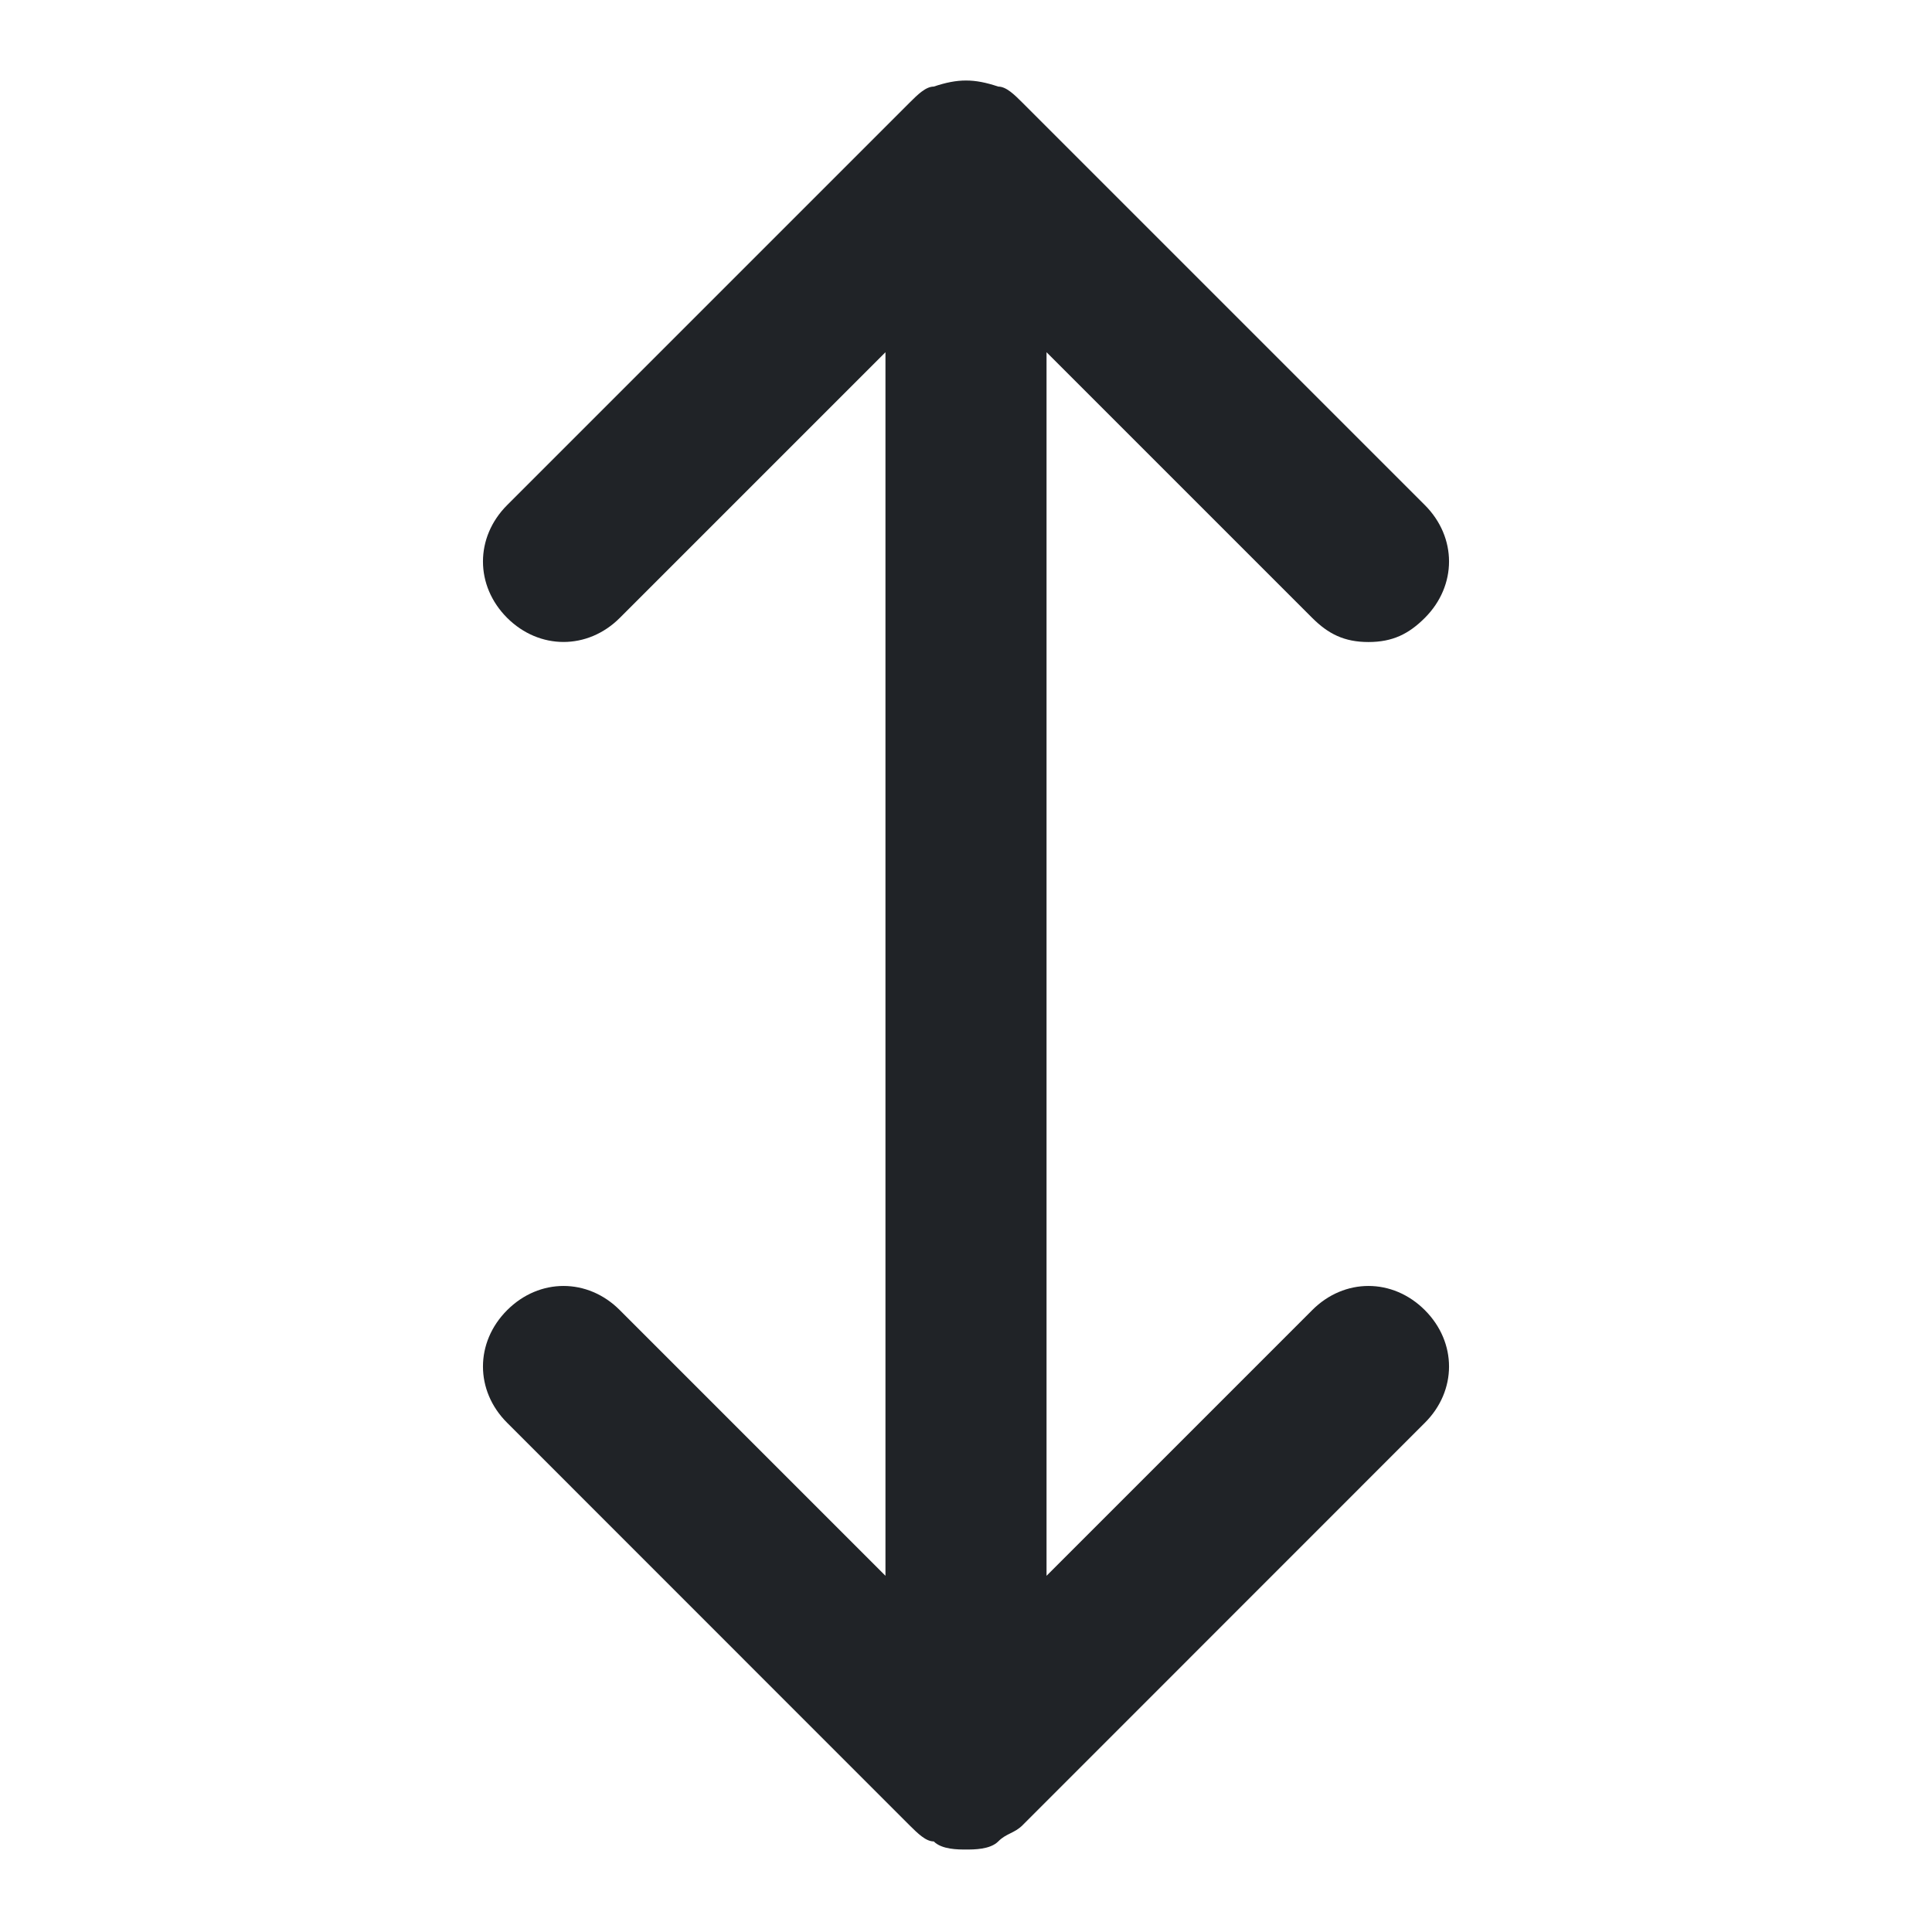
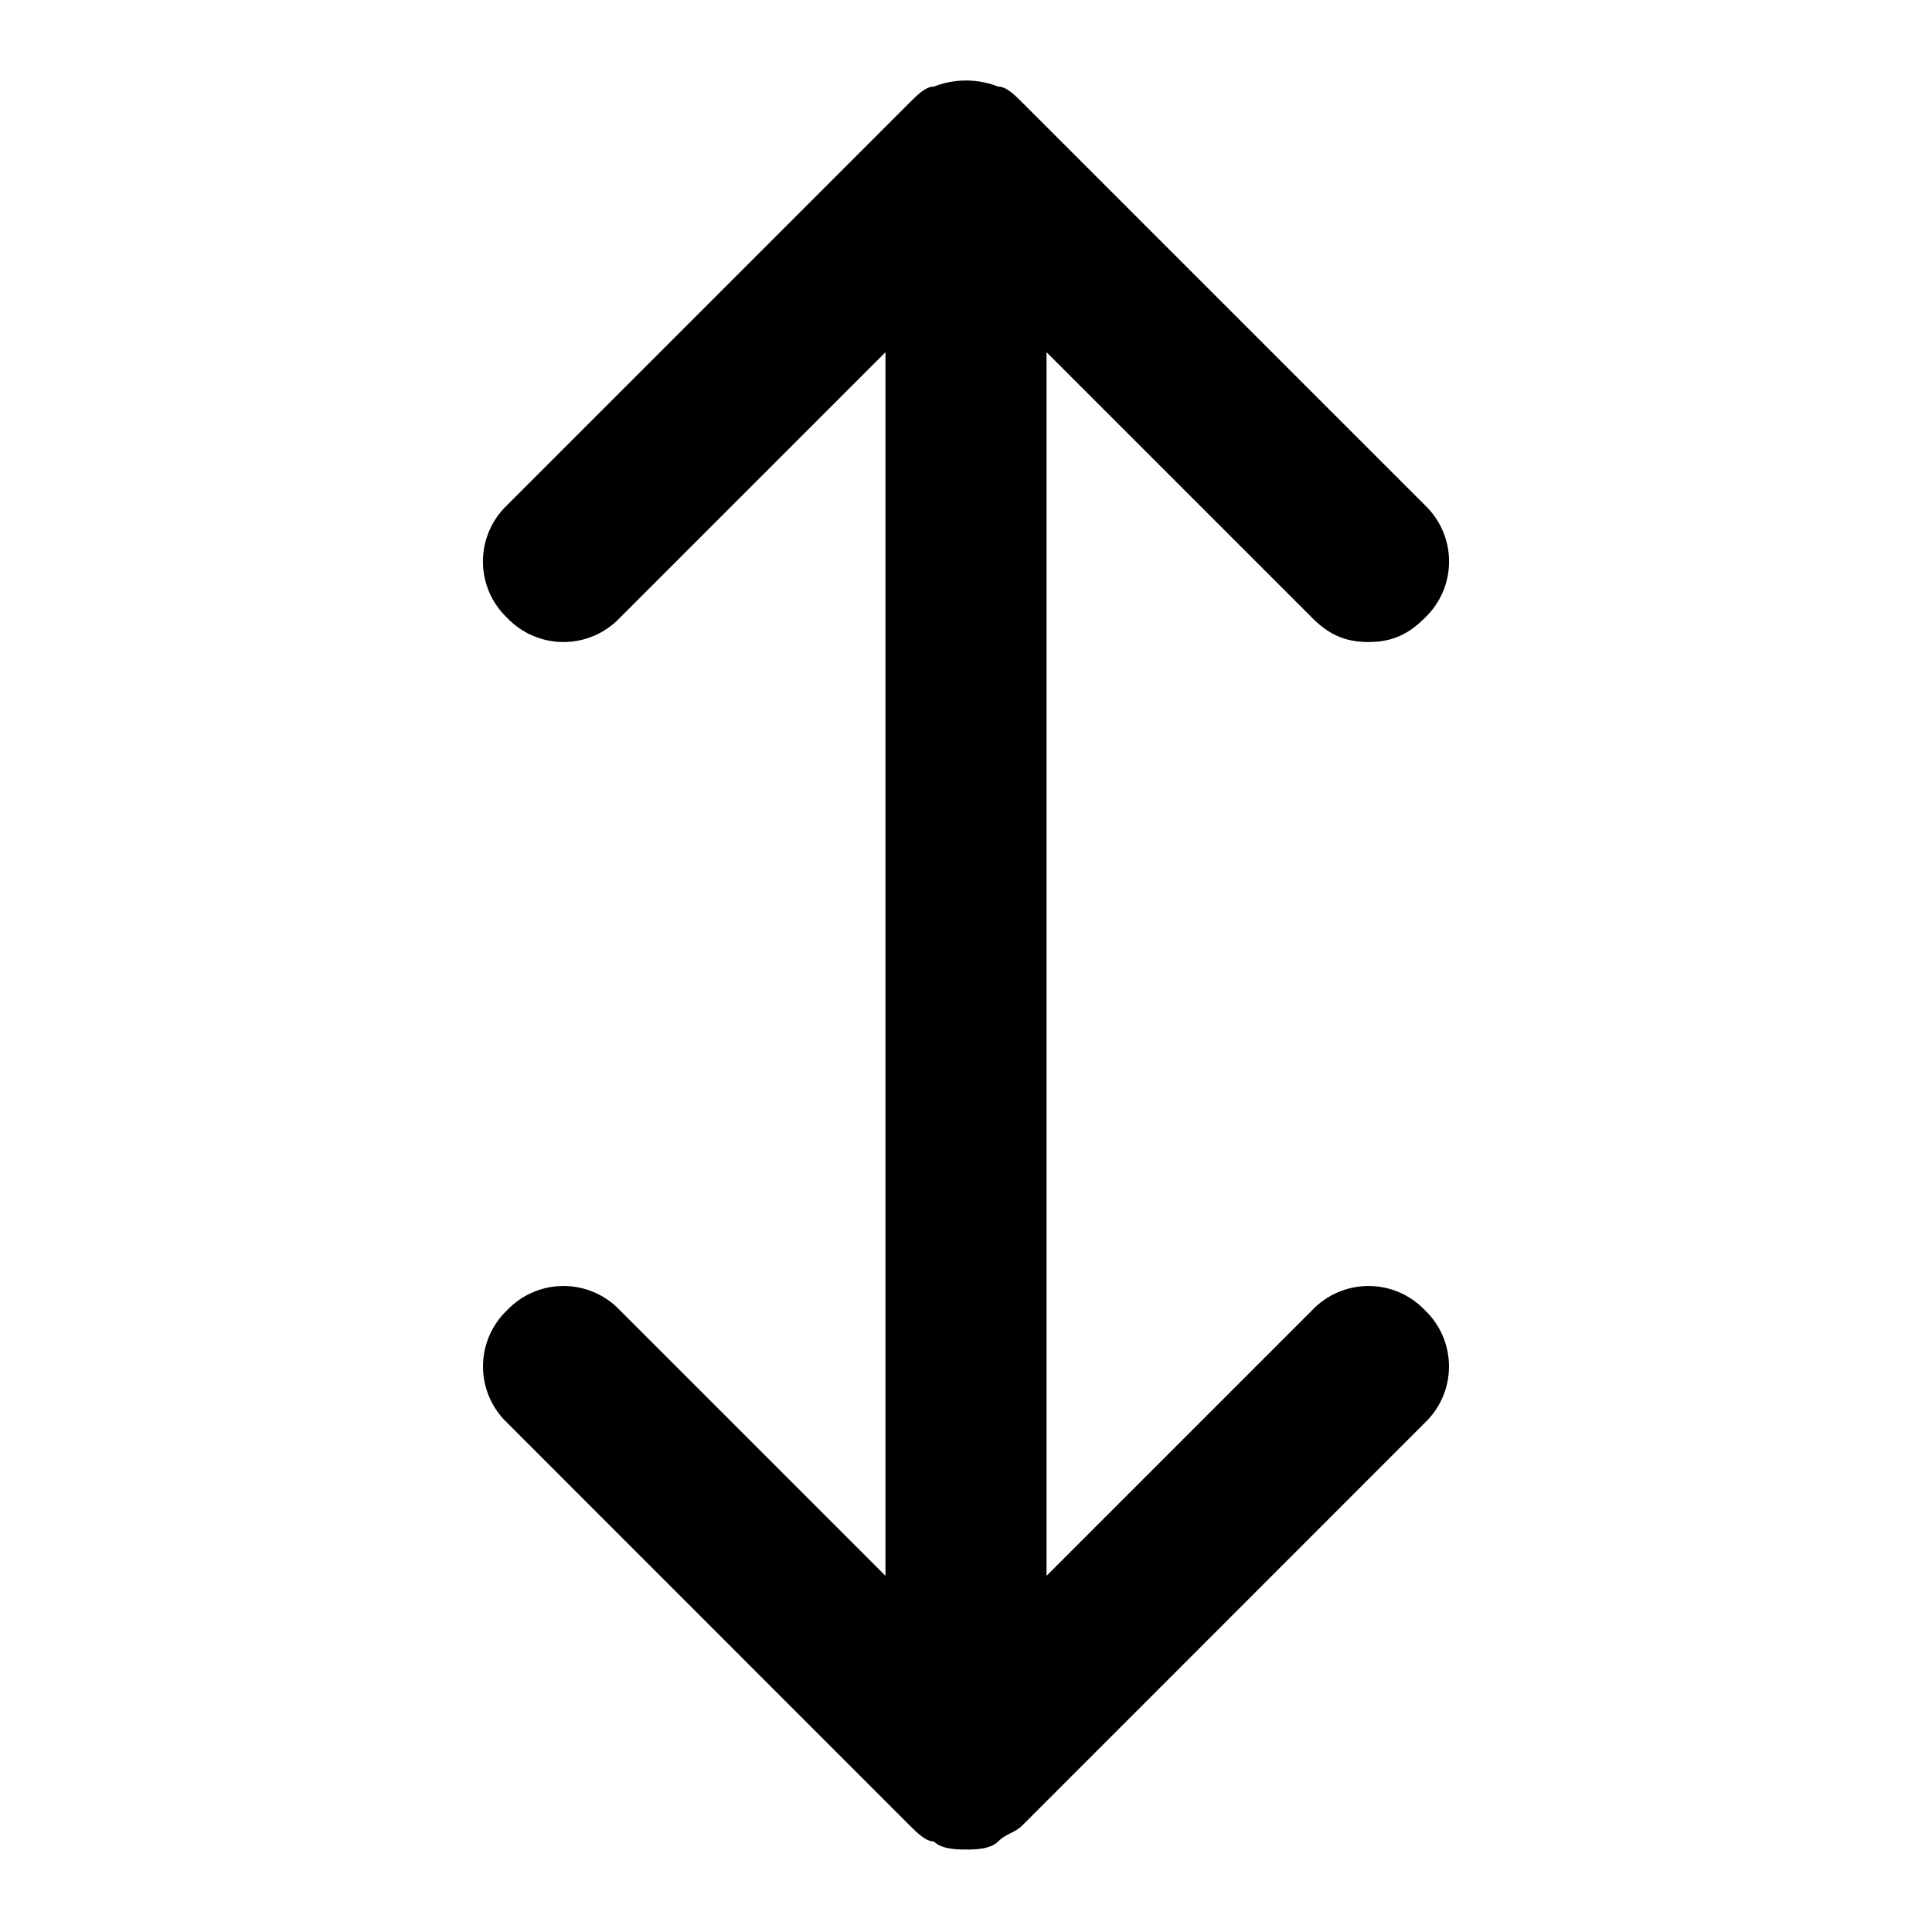
- <svg xmlns="http://www.w3.org/2000/svg" width="16" height="16" viewBox="0 0 16 16" fill="none">
-   <path d="M10.867 10.85L8.667 13.05V2.917L10.867 5.117C11 5.25 11.133 5.317 11.333 5.317C11.533 5.317 11.667 5.25 11.8 5.117C12.067 4.85 12.067 4.45 11.8 4.183L8.467 0.85C8.4 0.783 8.333 0.717 8.267 0.717C8.067 0.65 7.933 0.65 7.733 0.717C7.667 0.717 7.6 0.783 7.533 0.85L4.2 4.183C3.933 4.45 3.933 4.85 4.2 5.117C4.467 5.383 4.867 5.383 5.133 5.117L7.333 2.917V13.05L5.133 10.85C4.867 10.583 4.467 10.583 4.2 10.85C3.933 11.117 3.933 11.517 4.2 11.783L7.533 15.117C7.6 15.183 7.667 15.25 7.733 15.25C7.8 15.317 7.933 15.317 8 15.317C8.067 15.317 8.2 15.317 8.267 15.25C8.333 15.183 8.4 15.183 8.467 15.117L11.8 11.783C12.067 11.517 12.067 11.117 11.8 10.85C11.533 10.583 11.133 10.583 10.867 10.85Z" fill="#202327" />
+ <svg xmlns="http://www.w3.org/2000/svg" viewBox="0 0 16 16" class="sageicon">
+   <path d="m10.867 10.85-2.2 2.2V2.917l2.2 2.2c.133.133.266.2.466.2s.334-.067.467-.2a.644.644 0 0 0 0-.934L8.467.85C8.4.783 8.333.717 8.267.717a.736.736 0 0 0-.534 0c-.066 0-.133.066-.2.133L4.2 4.183a.644.644 0 0 0 0 .934.644.644 0 0 0 .933 0l2.2-2.2V13.05l-2.2-2.2a.644.644 0 0 0-.933 0 .644.644 0 0 0 0 .933l3.333 3.334c.067.066.134.133.2.133.067.067.2.067.267.067s.2 0 .267-.067c.066-.067.133-.067.2-.133l3.333-3.334a.644.644 0 0 0 0-.933.644.644 0 0 0-.933 0Z" />
</svg>
